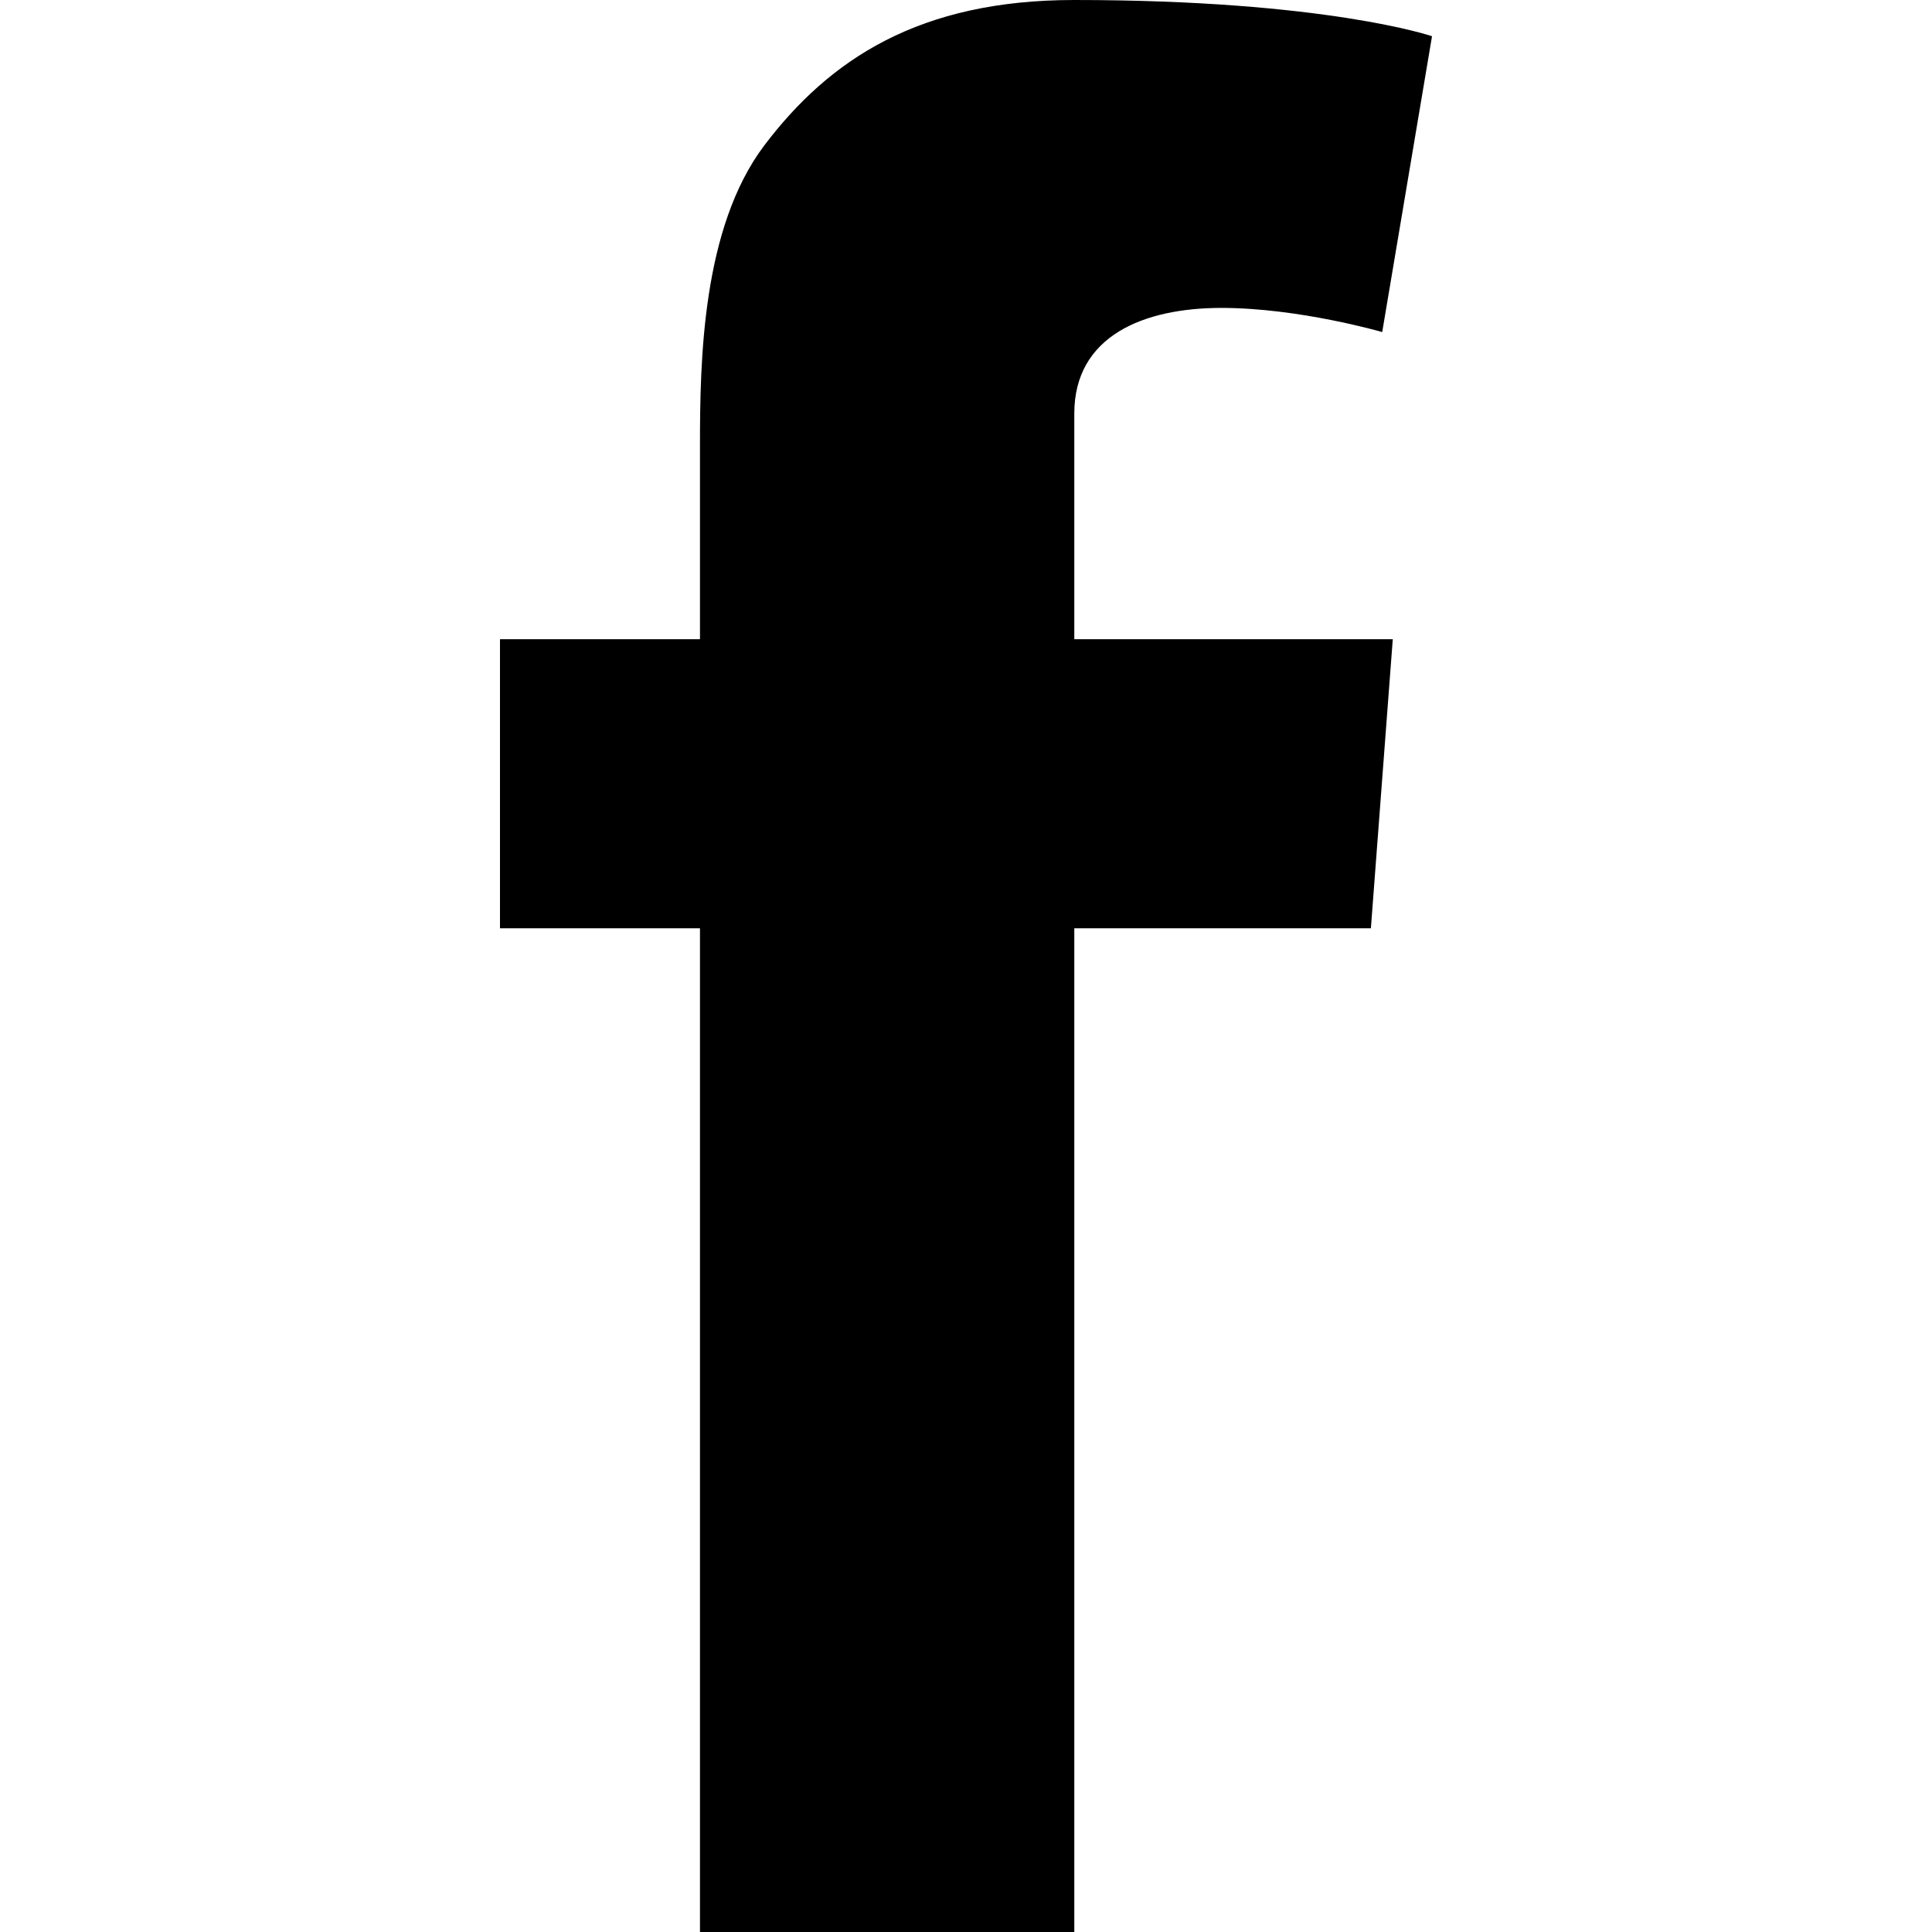
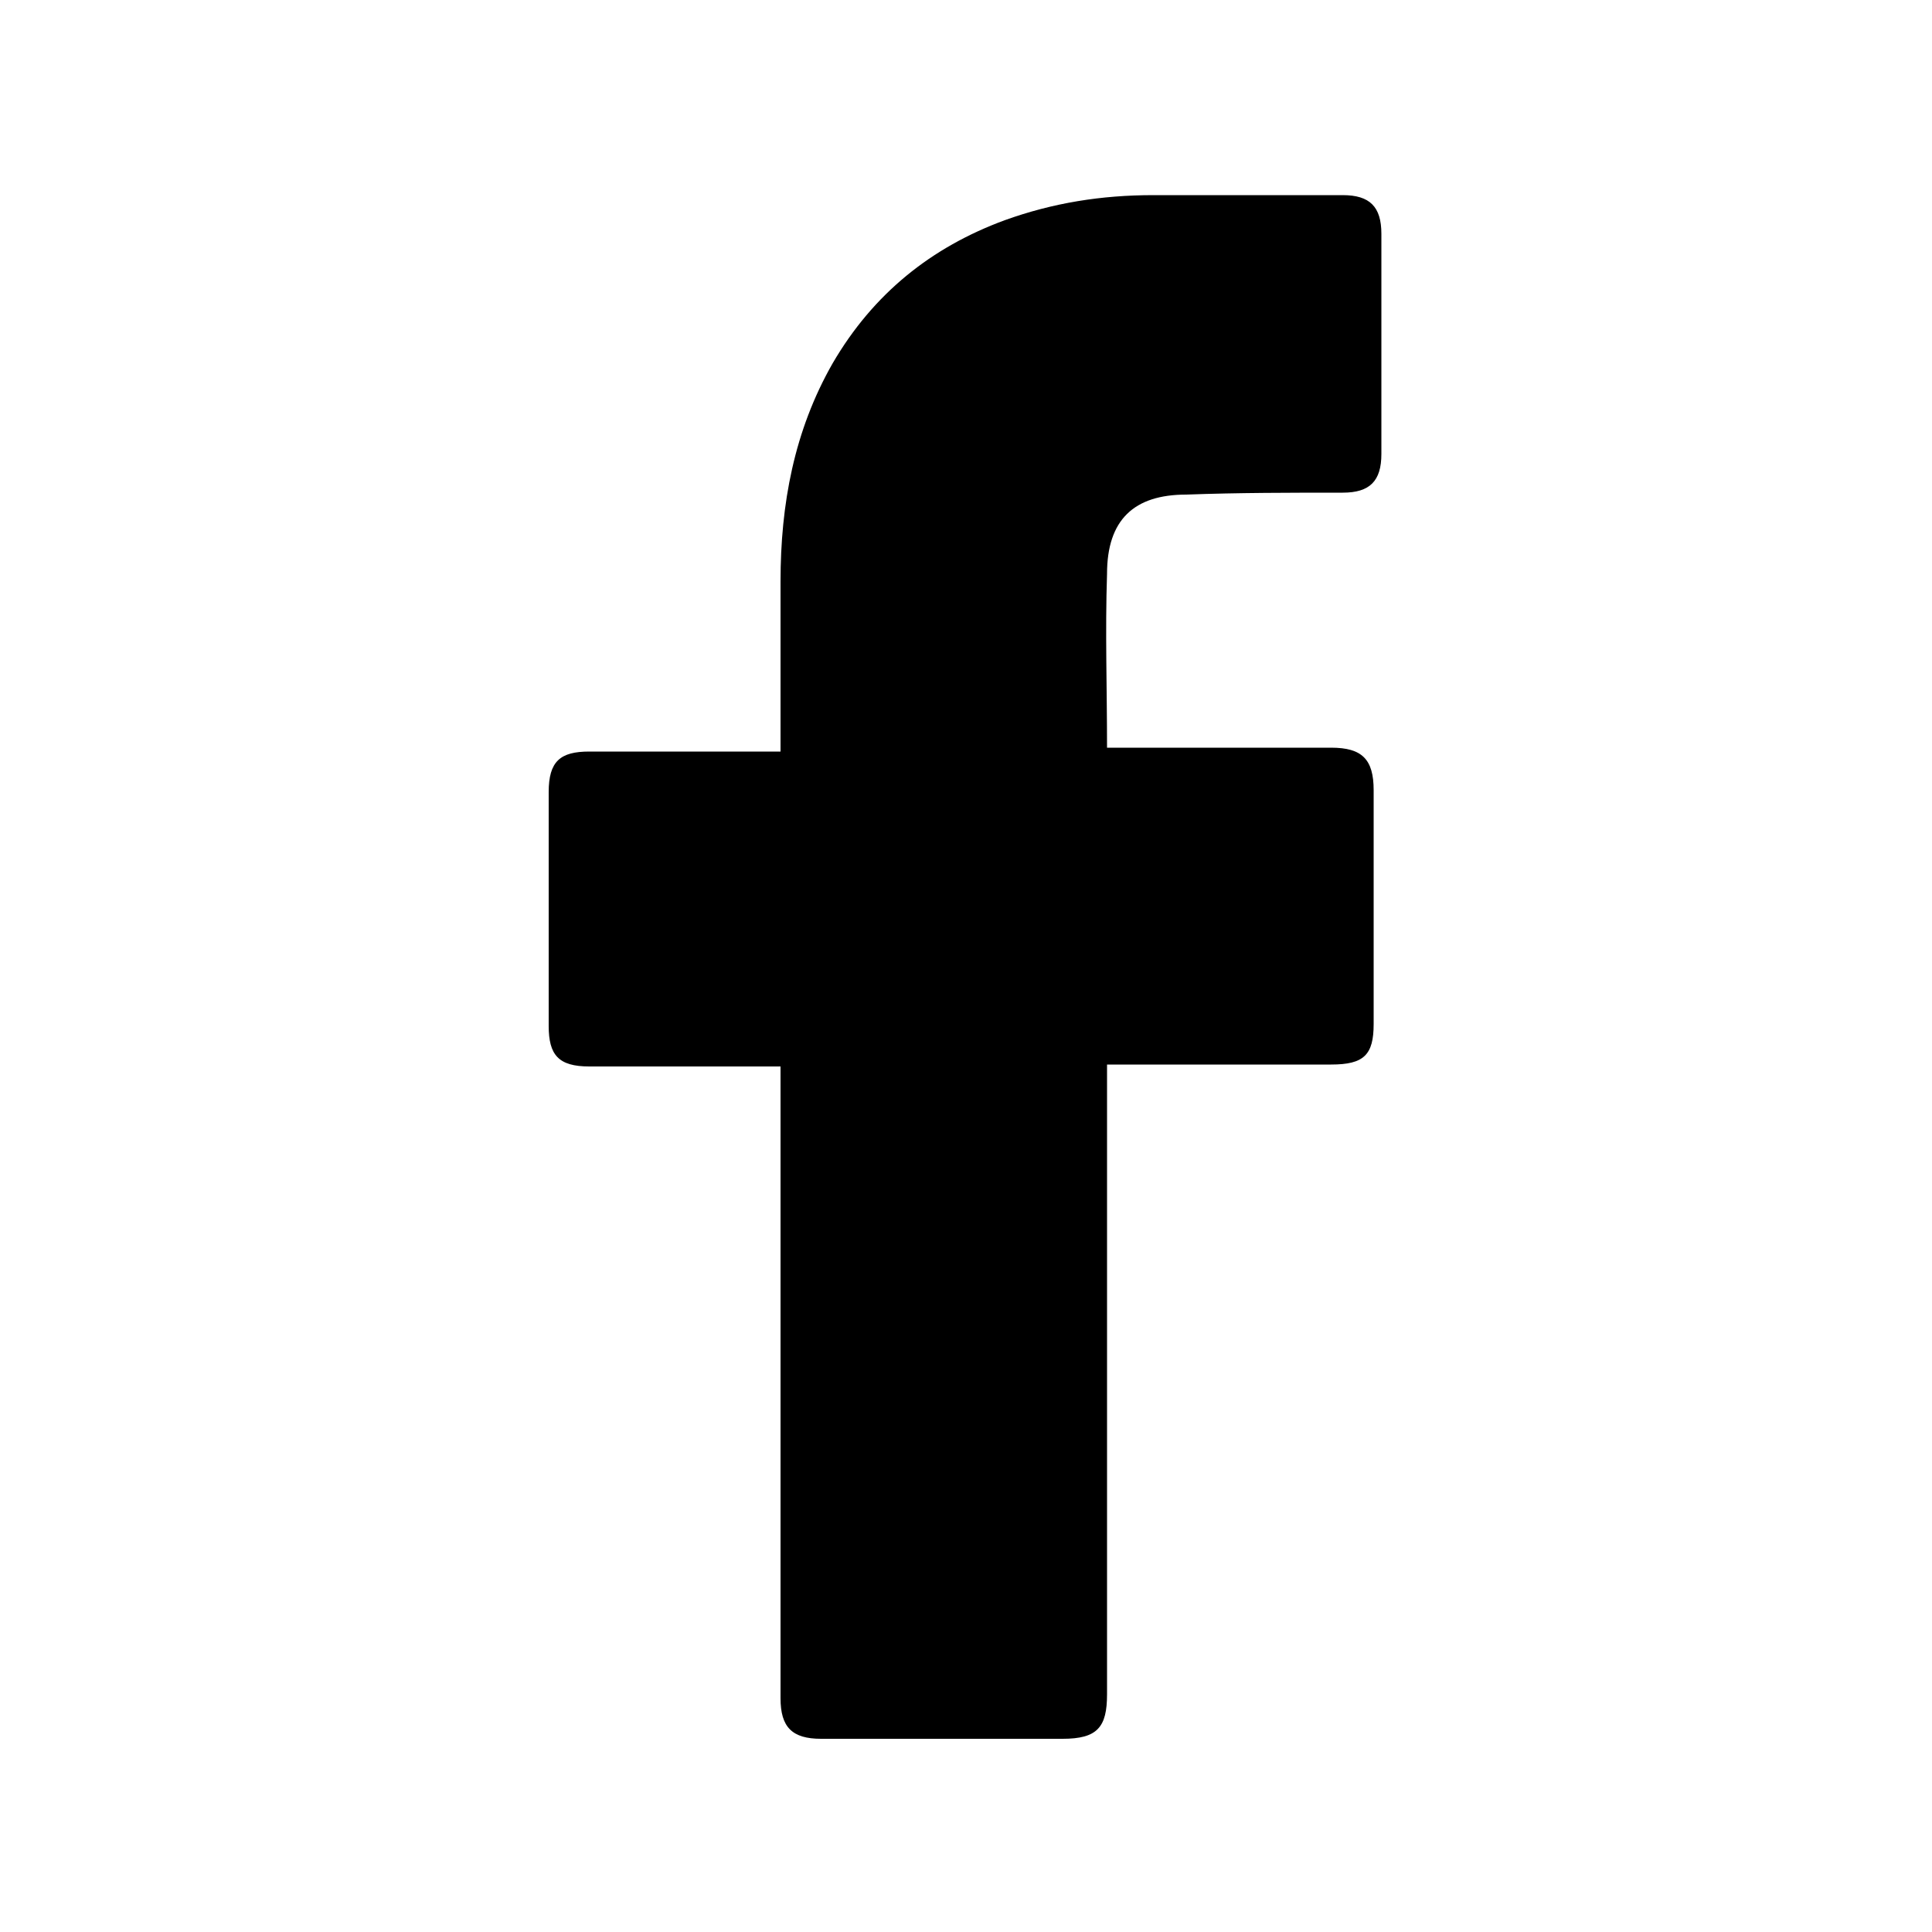
- <svg xmlns="http://www.w3.org/2000/svg" fill="#000000" height="800px" width="800px" version="1.1" id="Layer_1" viewBox="-337 273 123.5 256" xml:space="preserve">
-   <path d="M-260.9,327.8c0-10.3,9.2-14,19.5-14c10.3,0,21.3,3.2,21.3,3.2l6.6-39.2c0,0-14-4.8-47.4-4.8c-20.5,0-32.4,7.8-41.1,19.3  c-8.2,10.9-8.5,28.4-8.5,39.7v25.7H-337V396h26.5v133h49.6V396h39.3l2.9-38.3h-42.2V327.8z" />
+ <svg xmlns="http://www.w3.org/2000/svg" id="Layer_1" enable-background="new 0 0 100 100" height="512" viewBox="0 0 100 100" width="512">
+   <g id="_x30_1._Facebook">
+     <path id="Icon_11_" d="m40.4 55.2c-.3 0-6.9 0-9.9 0-1.6 0-2.1-.6-2.1-2.1 0-4 0-8.1 0-12.1 0-1.6.6-2.1 2.1-2.1h9.9c0-.3 0-6.1 0-8.8 0-4 .7-7.8 2.7-11.3 2.1-3.6 5.1-6 8.9-7.4 2.5-.9 5-1.3 7.7-1.3h9.8c1.4 0 2 .6 2 2v11.4c0 1.4-.6 2-2 2-2.7 0-5.4 0-8.1.1-2.7 0-4.1 1.3-4.1 4.1-.1 3 0 5.9 0 9h11.6c1.6 0 2.2.6 2.2 2.2v12.1c0 1.6-.5 2.1-2.2 2.1-3.6 0-11.3 0-11.6 0v32.6c0 1.7-.5 2.3-2.3 2.3-4.2 0-8.3 0-12.5 0-1.5 0-2.1-.6-2.1-2.1 0-10.5 0-32.4 0-32.7z" />
+   </g>
</svg>
